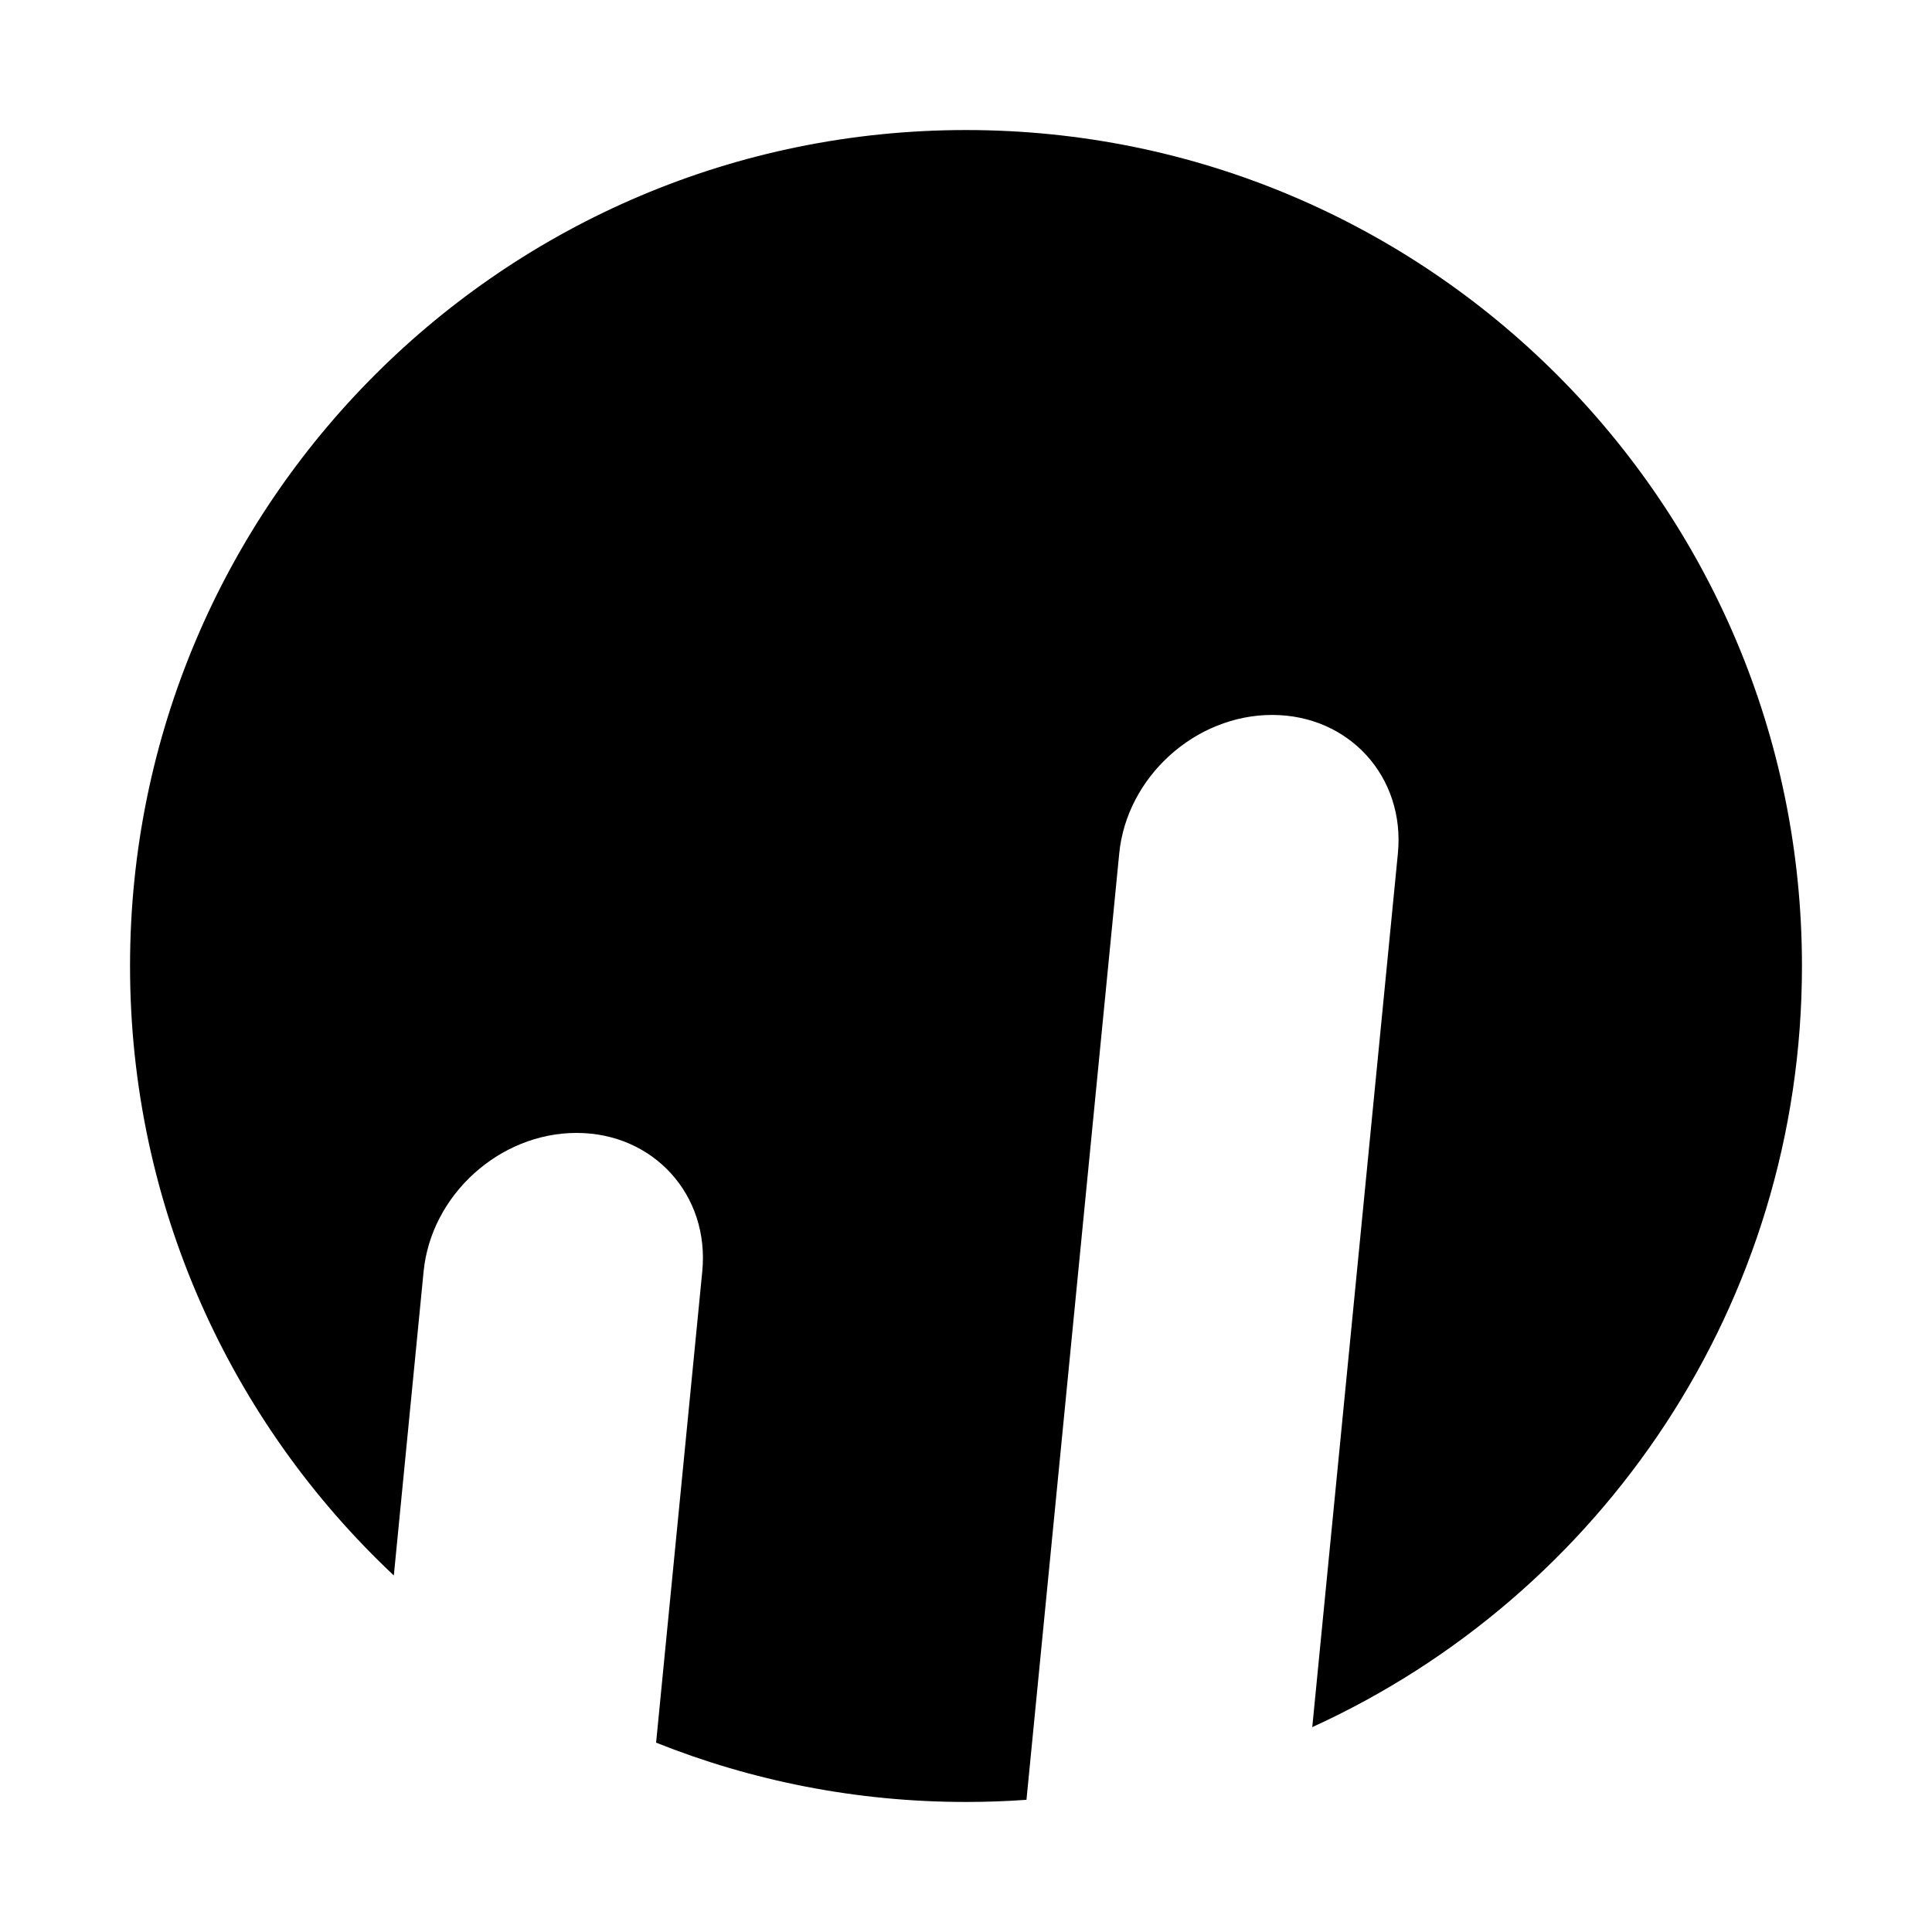
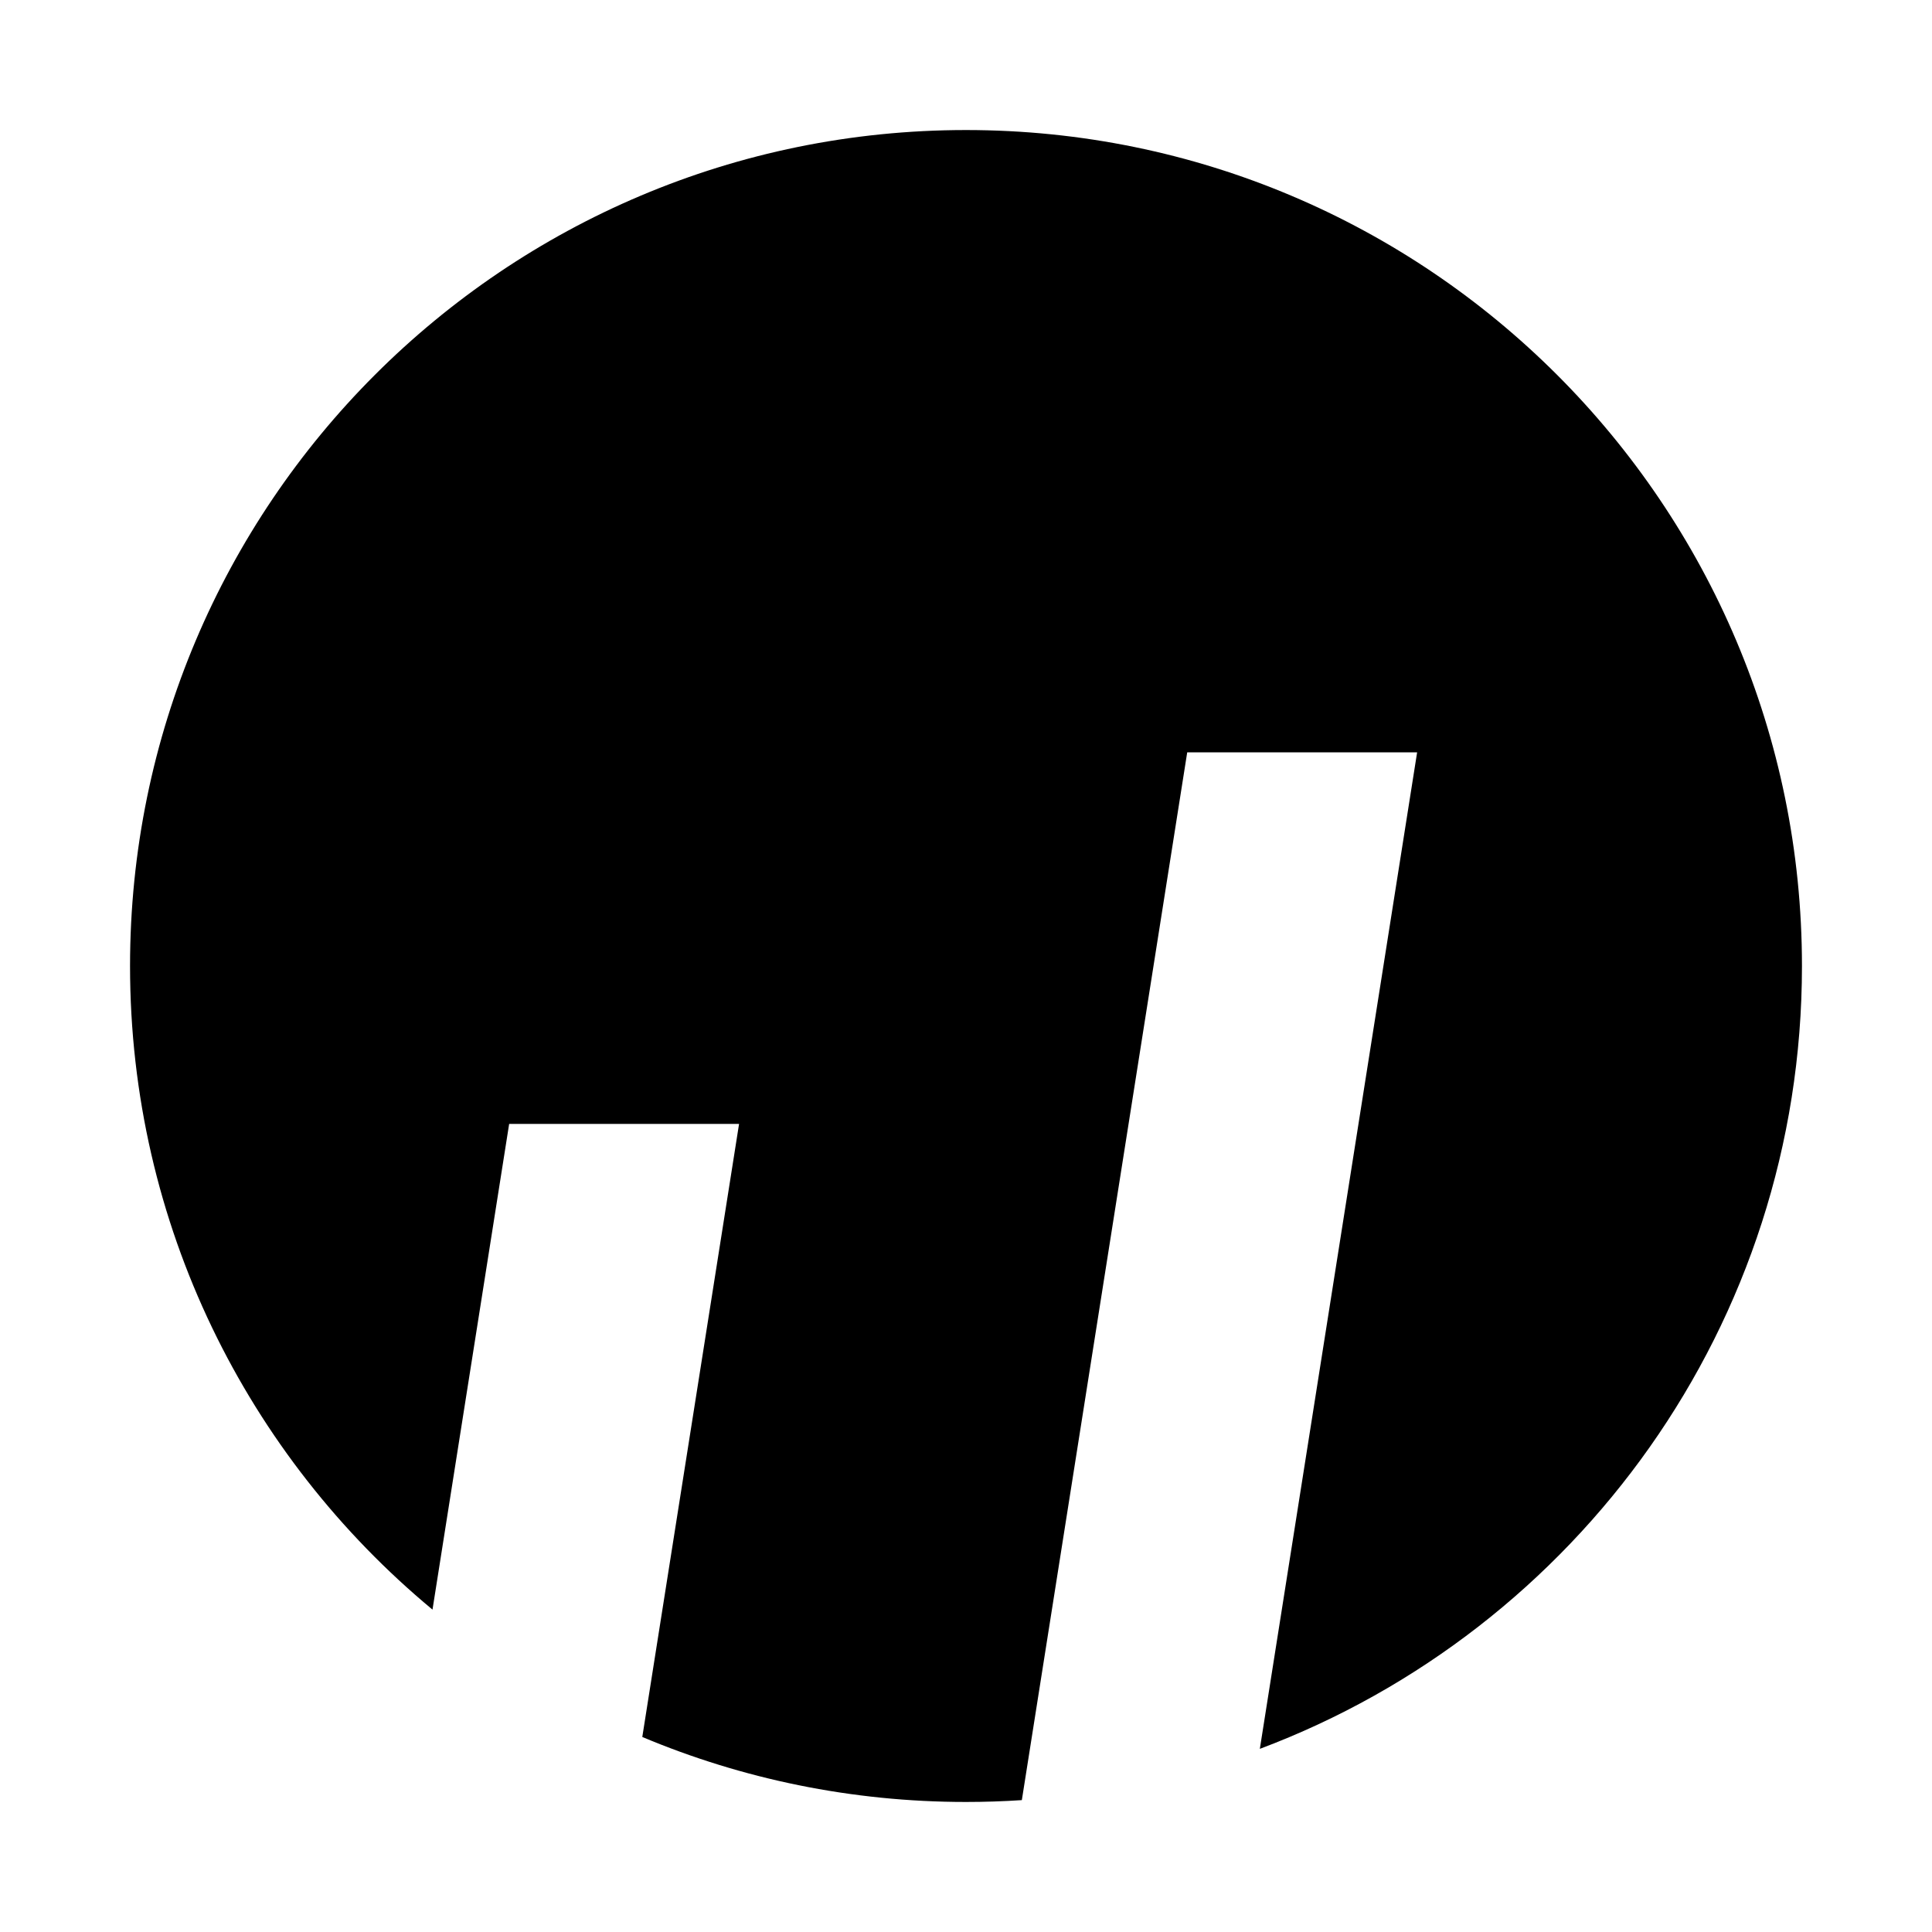
<svg xmlns="http://www.w3.org/2000/svg" width="208" height="208" viewBox="0 0 208 208">
-   <path d="M194 104c0-49.706-40.294-90-90-90s-90 40.294-90 90c0 25.874 10.918 49.198 28.4 65.615l3.206-32.727c.808-8.238 8.176-14.917 16.462-14.917 8.285 0 14.347 6.67 13.538 14.92l-4.97 50.724C80.952 191.734 92.21 194 104 194c2.19 0 4.36-.078 6.51-.232l9.986-101.88c.807-8.238 8.176-14.917 16.462-14.917 8.284 0 14.346 6.67 13.538 14.92l-9.217 94.052C172.38 171.77 194 140.41 194 104z" fill-rule="evenodd" />
+   <path d="M46.563 173.292C26.669 156.783 14 131.872 14 104c0-49.706 40.294-90 90-90s90 40.294 90 90c0 38.573-24.266 71.478-58.365 84.283L152.568 81h-24.752l-17.804 112.802A91.344 91.344 0 0 1 104 194c-12.356 0-24.13-2.49-34.85-6.996L79.568 121H54.816l-8.253 52.292z" fill-rule="evenodd" />
</svg>
